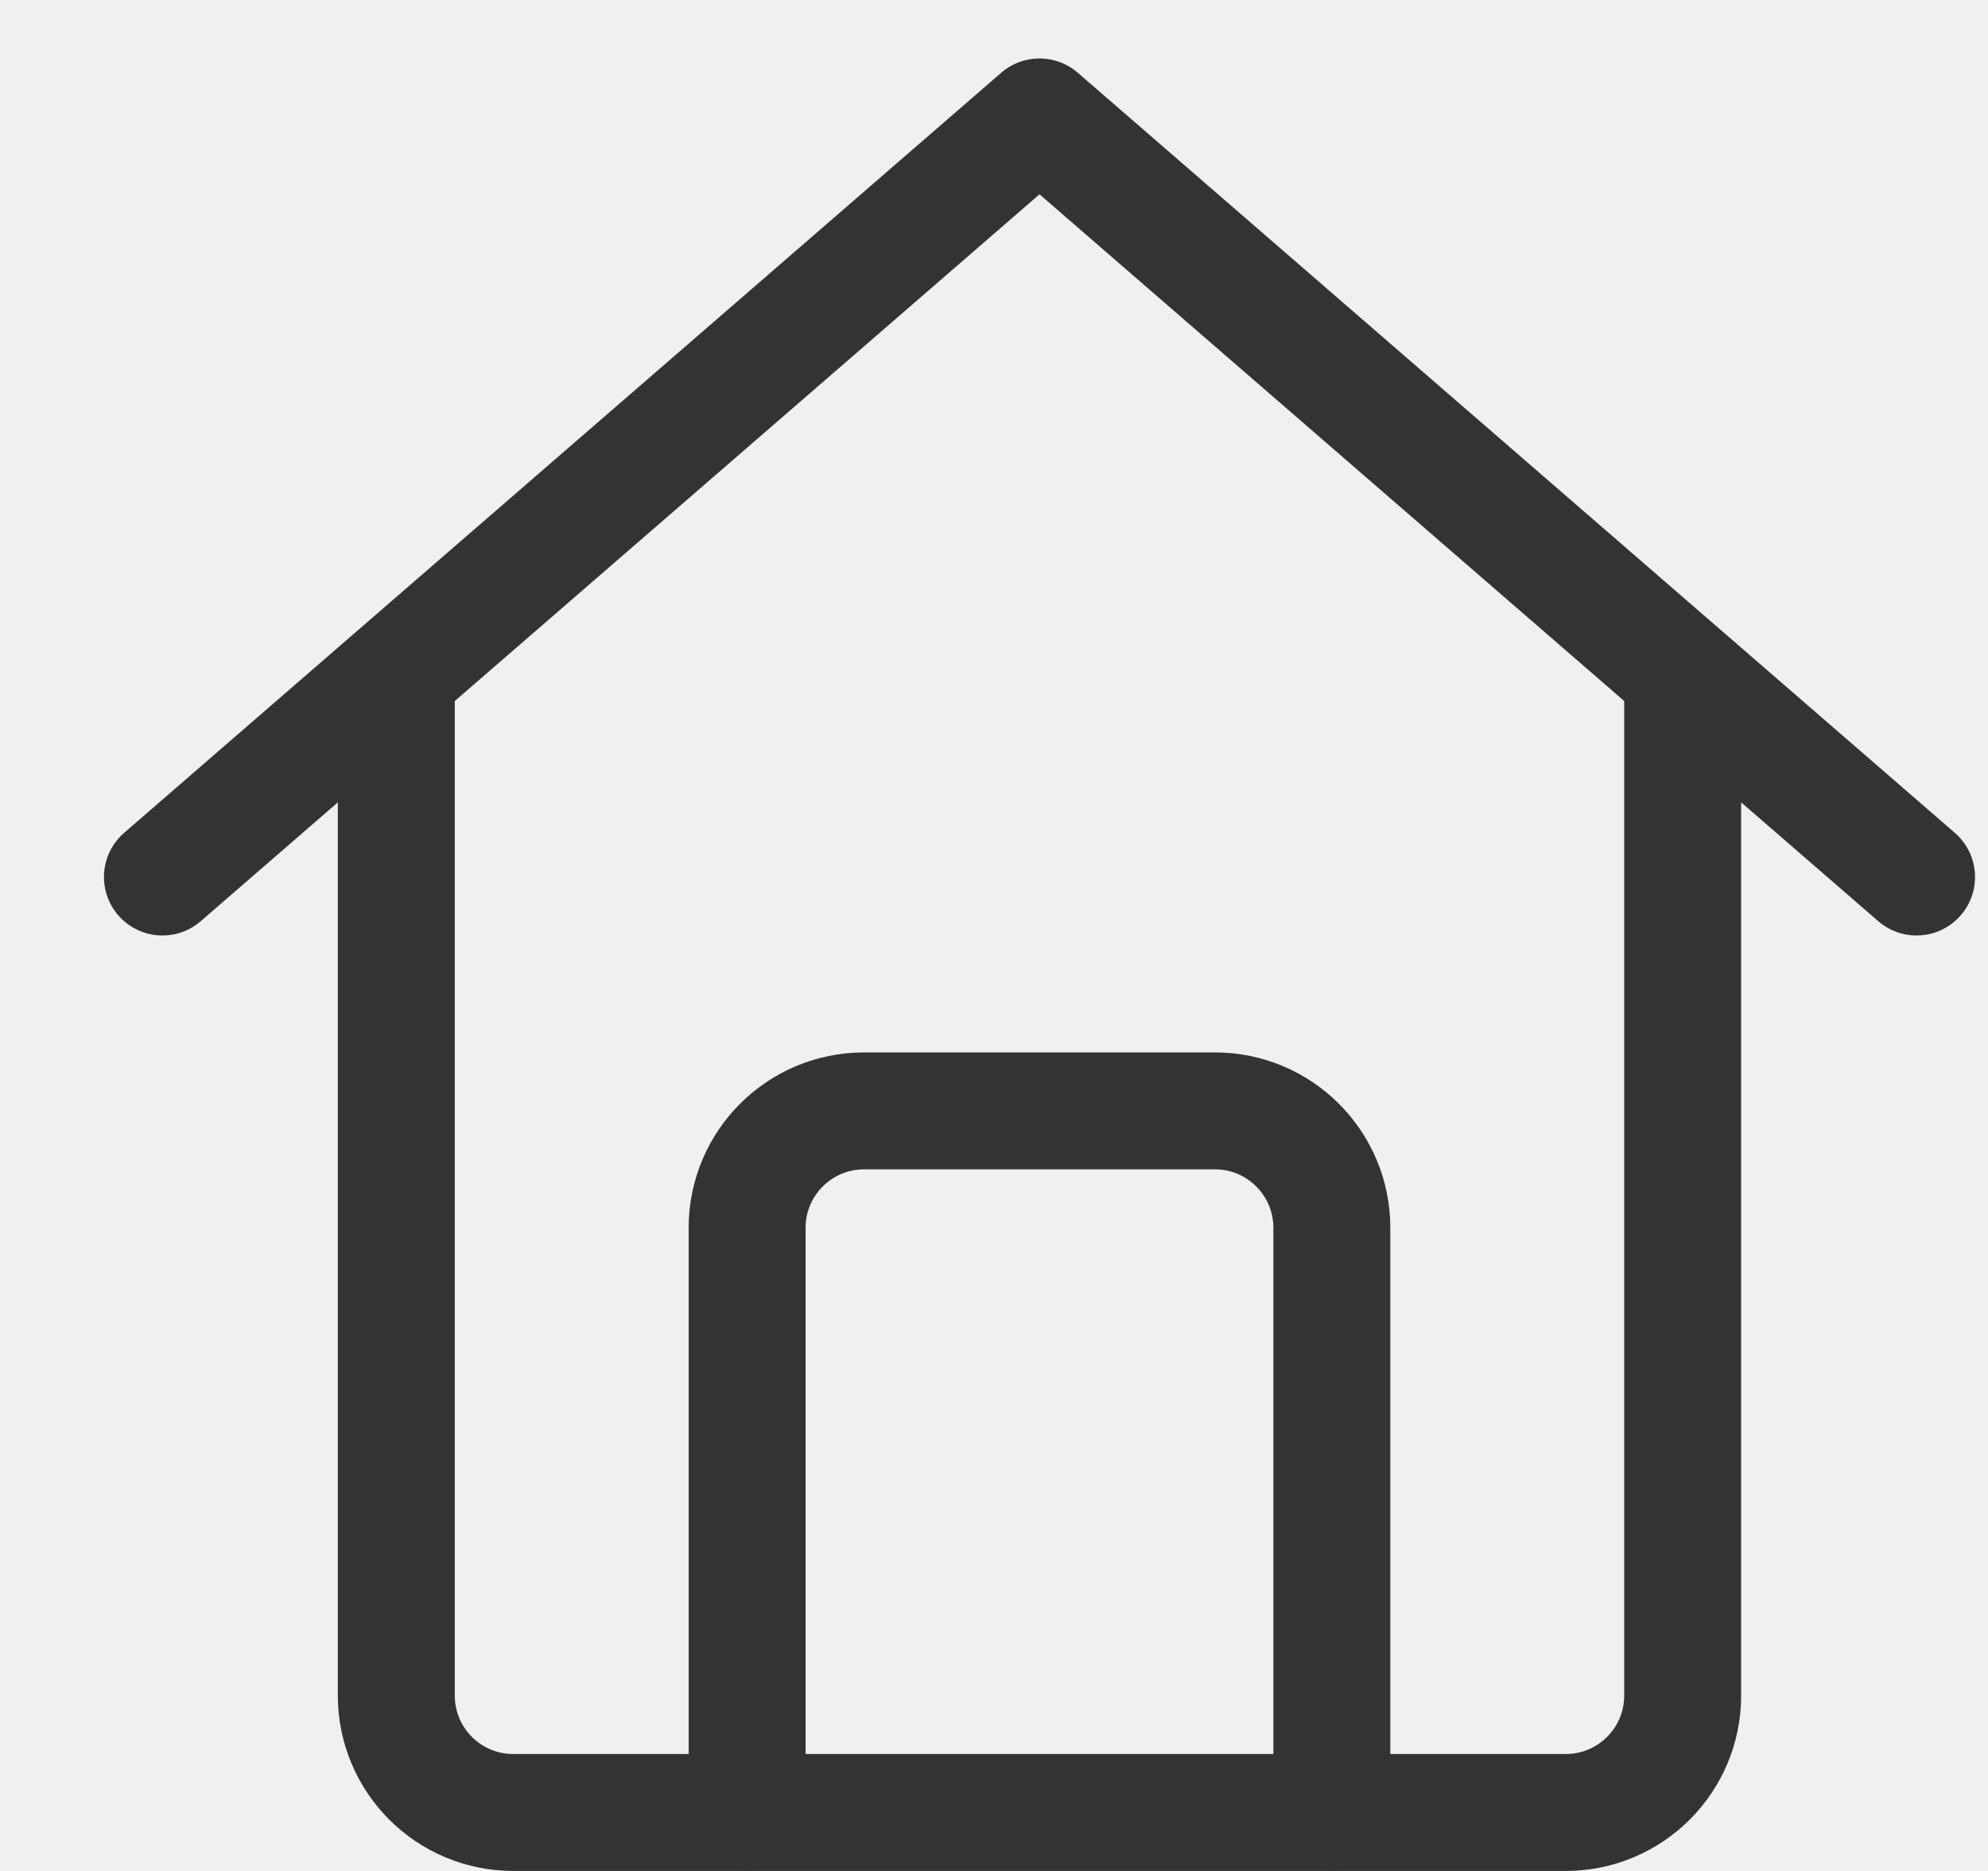
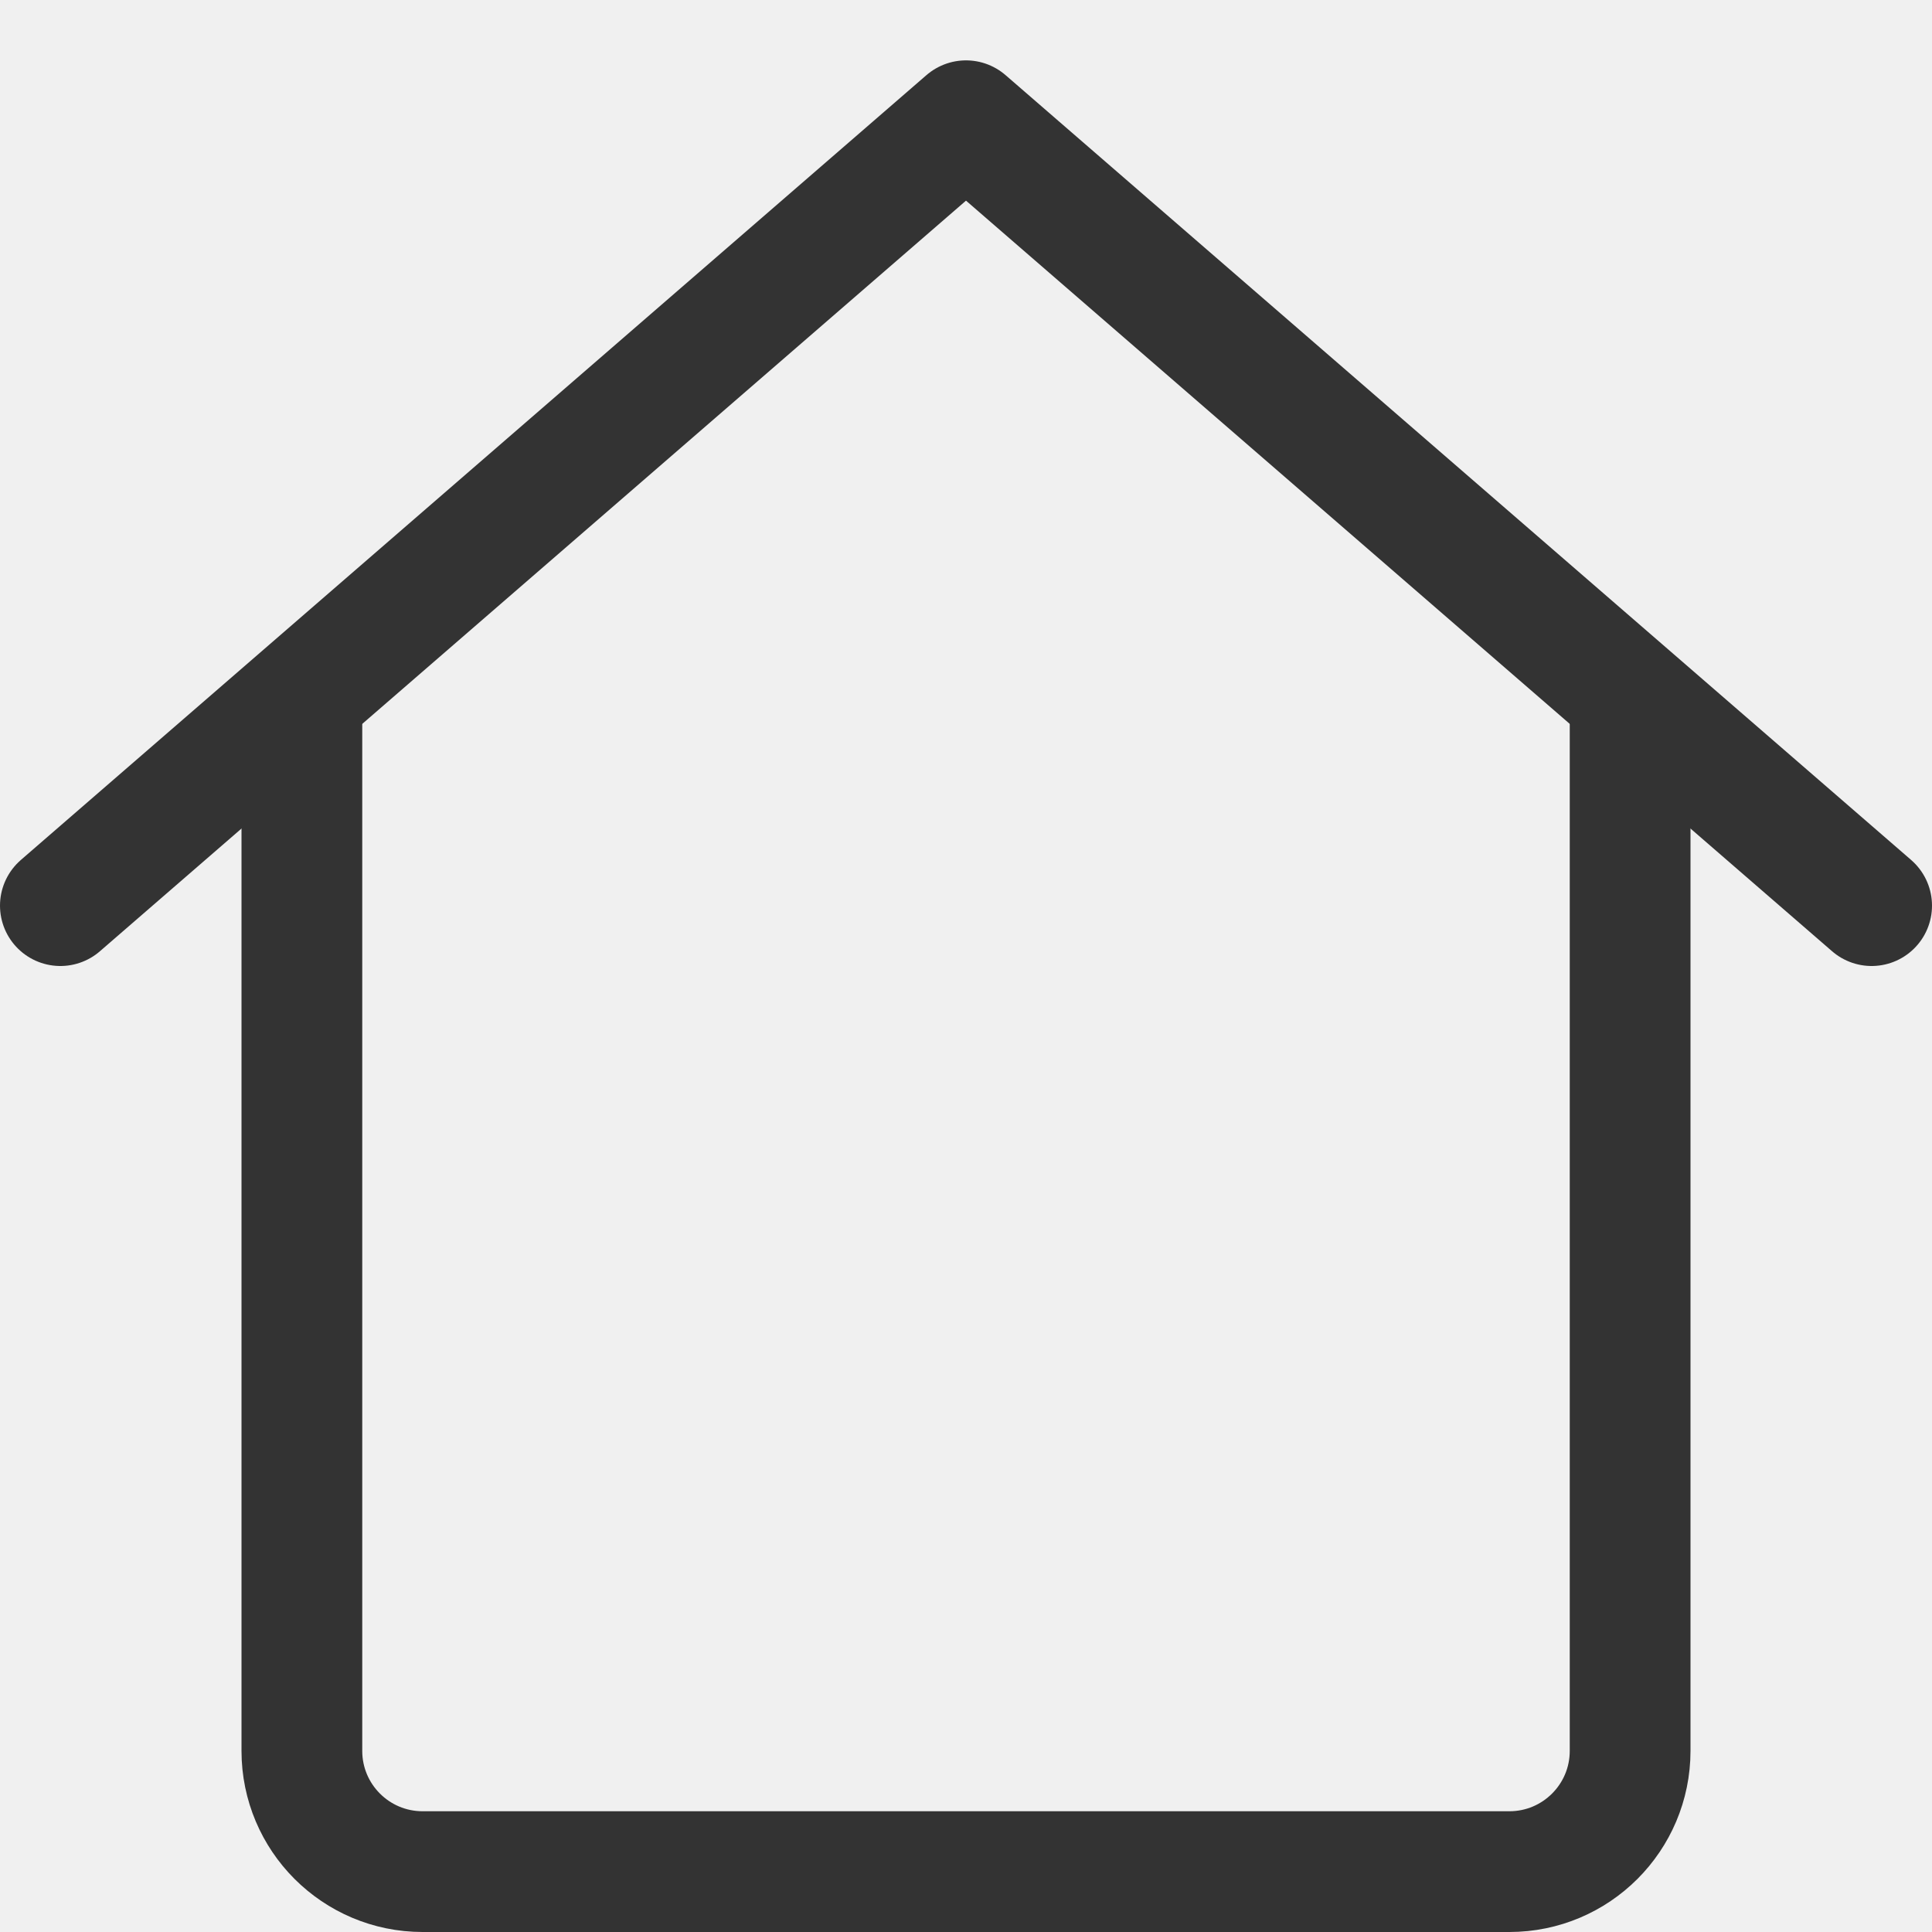
- <svg xmlns="http://www.w3.org/2000/svg" width="17" height="16" fill="none">
-   <g stroke="#333" stroke-linecap="round" clip-path="url(#prefix__a)">
-     <path stroke-linejoin="round" d="M1.389 7.5l7.5-6.5 7.5 6.5" />
-     <path d="M3.389 6v8.5a1 1 0 001 1h9a1 1 0 001-1V6" />
-     <path d="M6.389 15.5v-5a1 1 0 011-1h3a1 1 0 011 1v5" />
+ <svg xmlns="http://www.w3.org/2000/svg" width="16" height="16" fill="none">
+   <g clip-path="url(#prefix__clip0_20206_13598)" stroke="#333" stroke-linecap="round">
+     <path d="M.5 7.5L8 1l7.5 6.5" stroke-linejoin="round" />
+     <path d="M2.5 6v8.5a1 1 0 001 1h9a1 1 0 001-1V6" />
  </g>
  <defs>
-     <clipPath id="prefix__a">
-       <path fill="#fff" d="M.889 0h16v16h-16z" />
+     <clipPath id="prefix__clip0_20206_13598">
+       <path fill="#fff" d="M0 0h16v16H0z" />
    </clipPath>
  </defs>
</svg>
